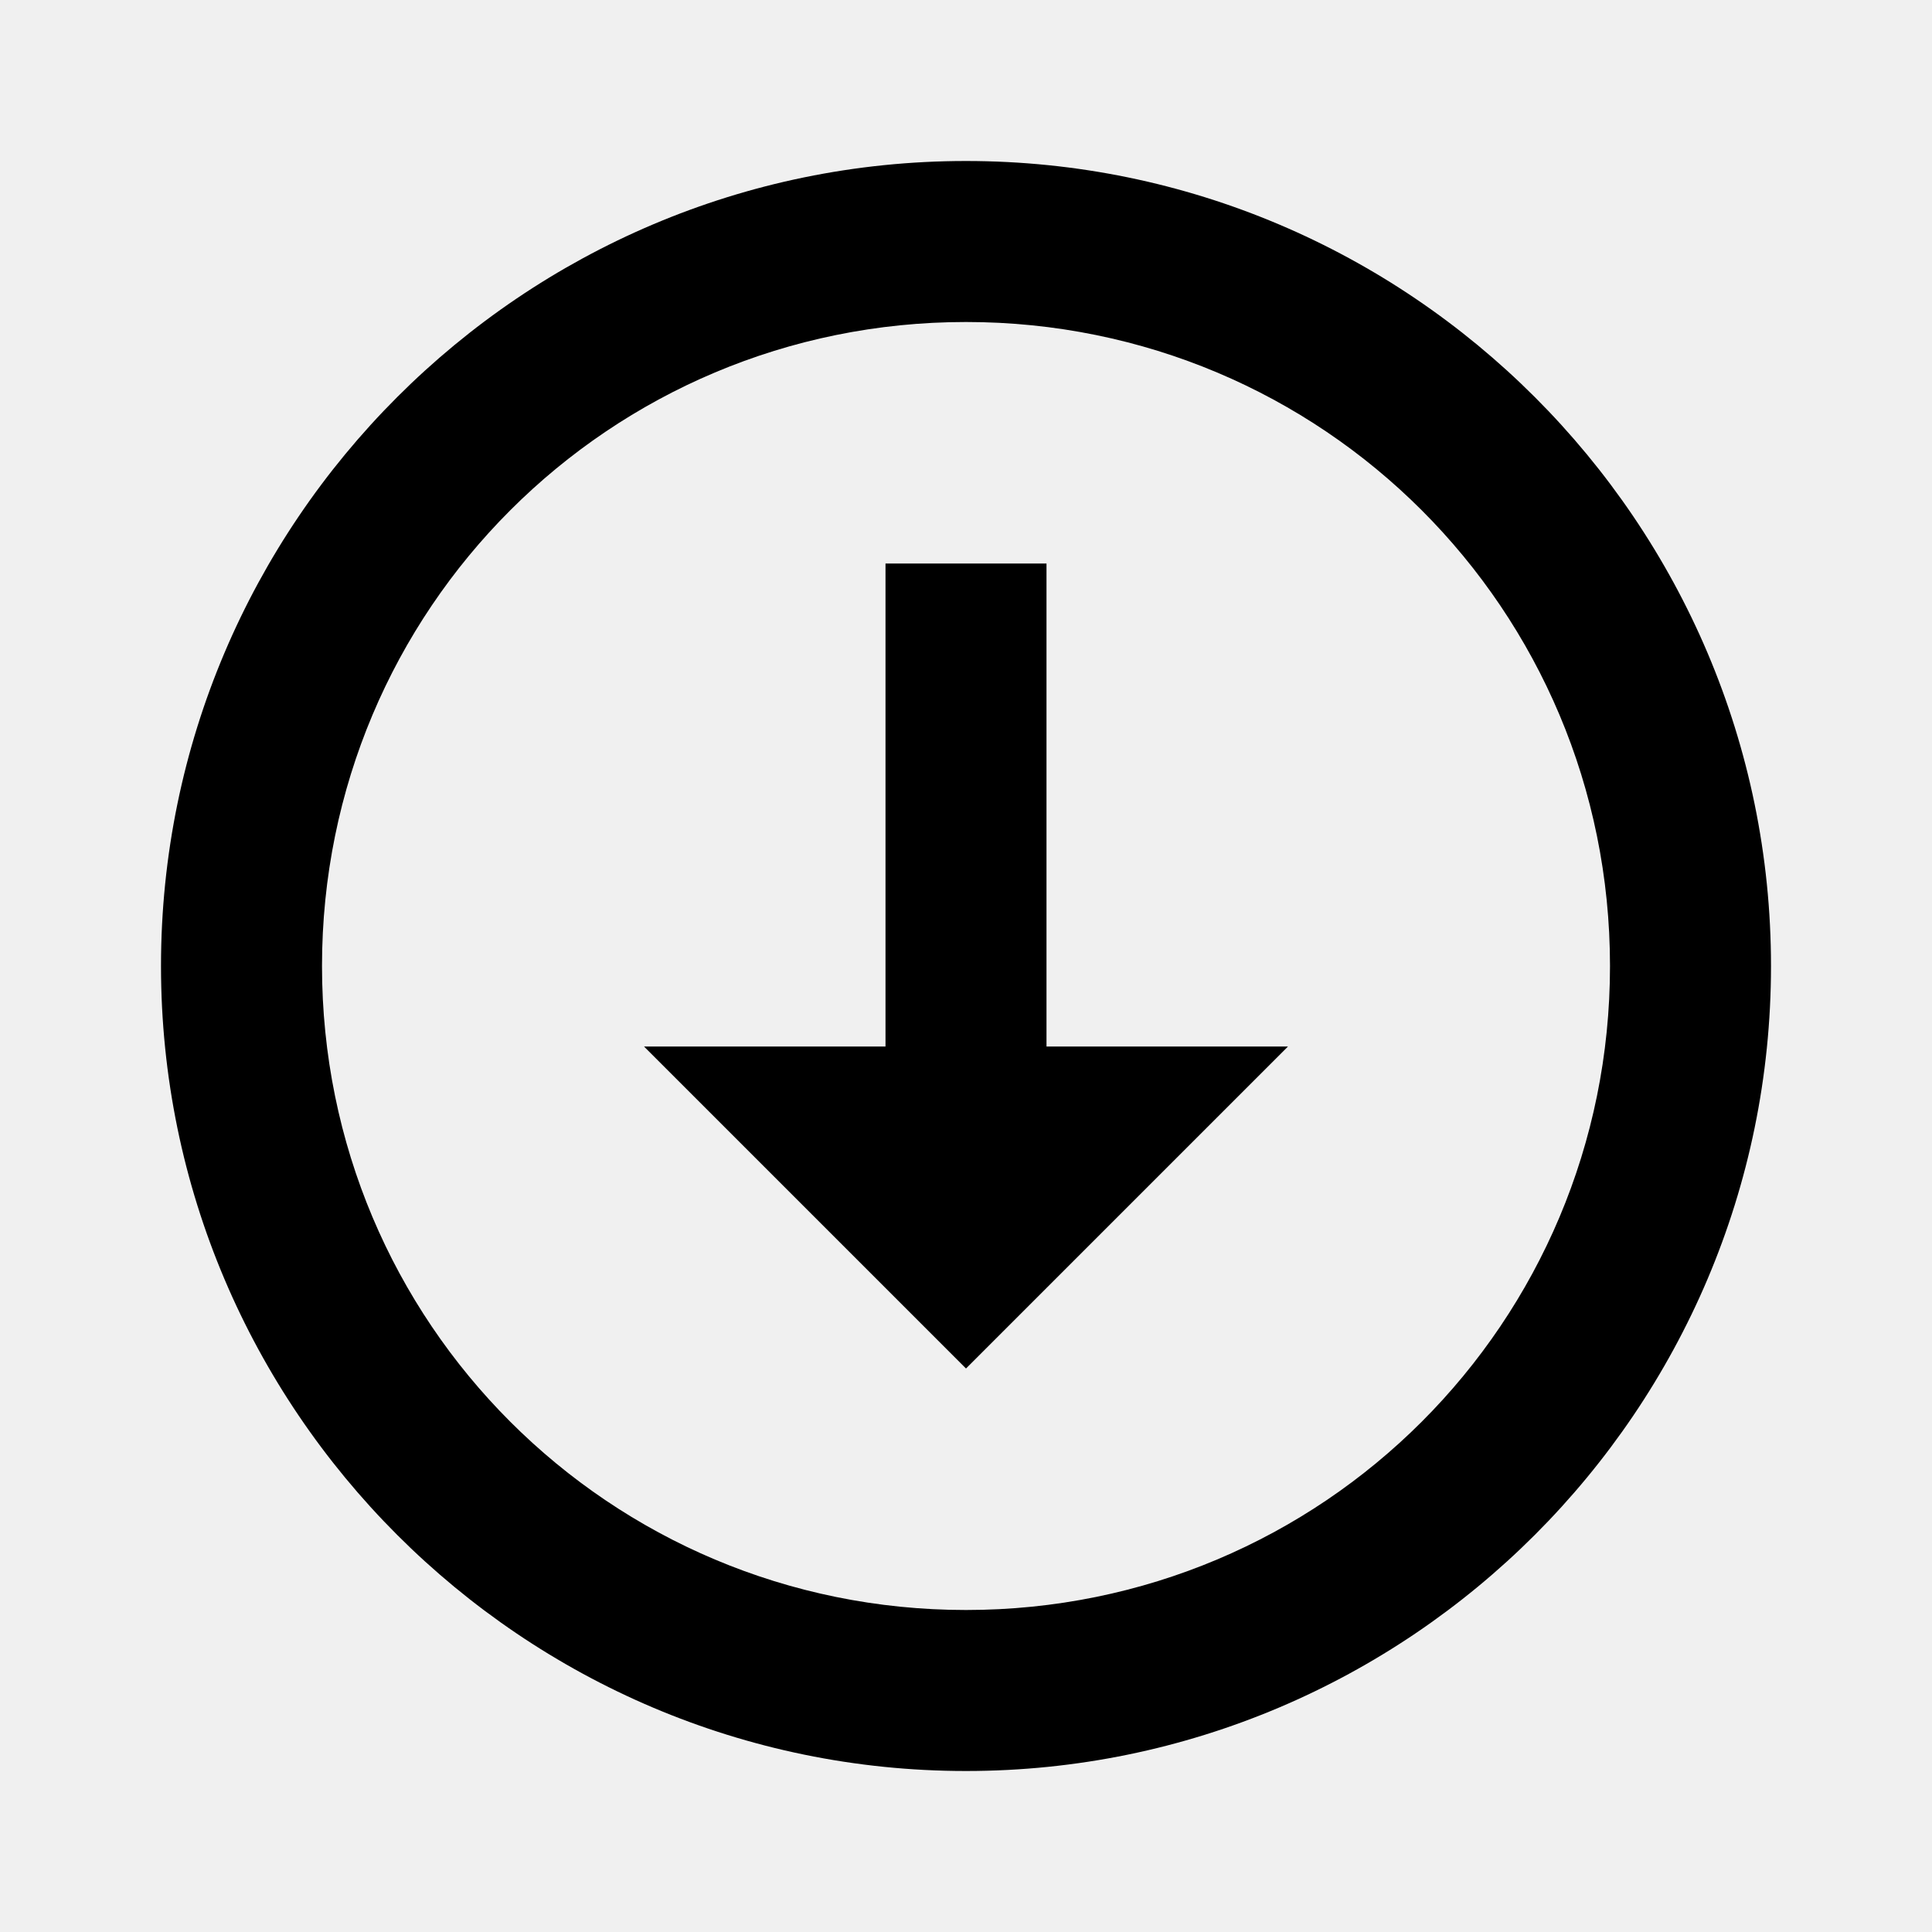
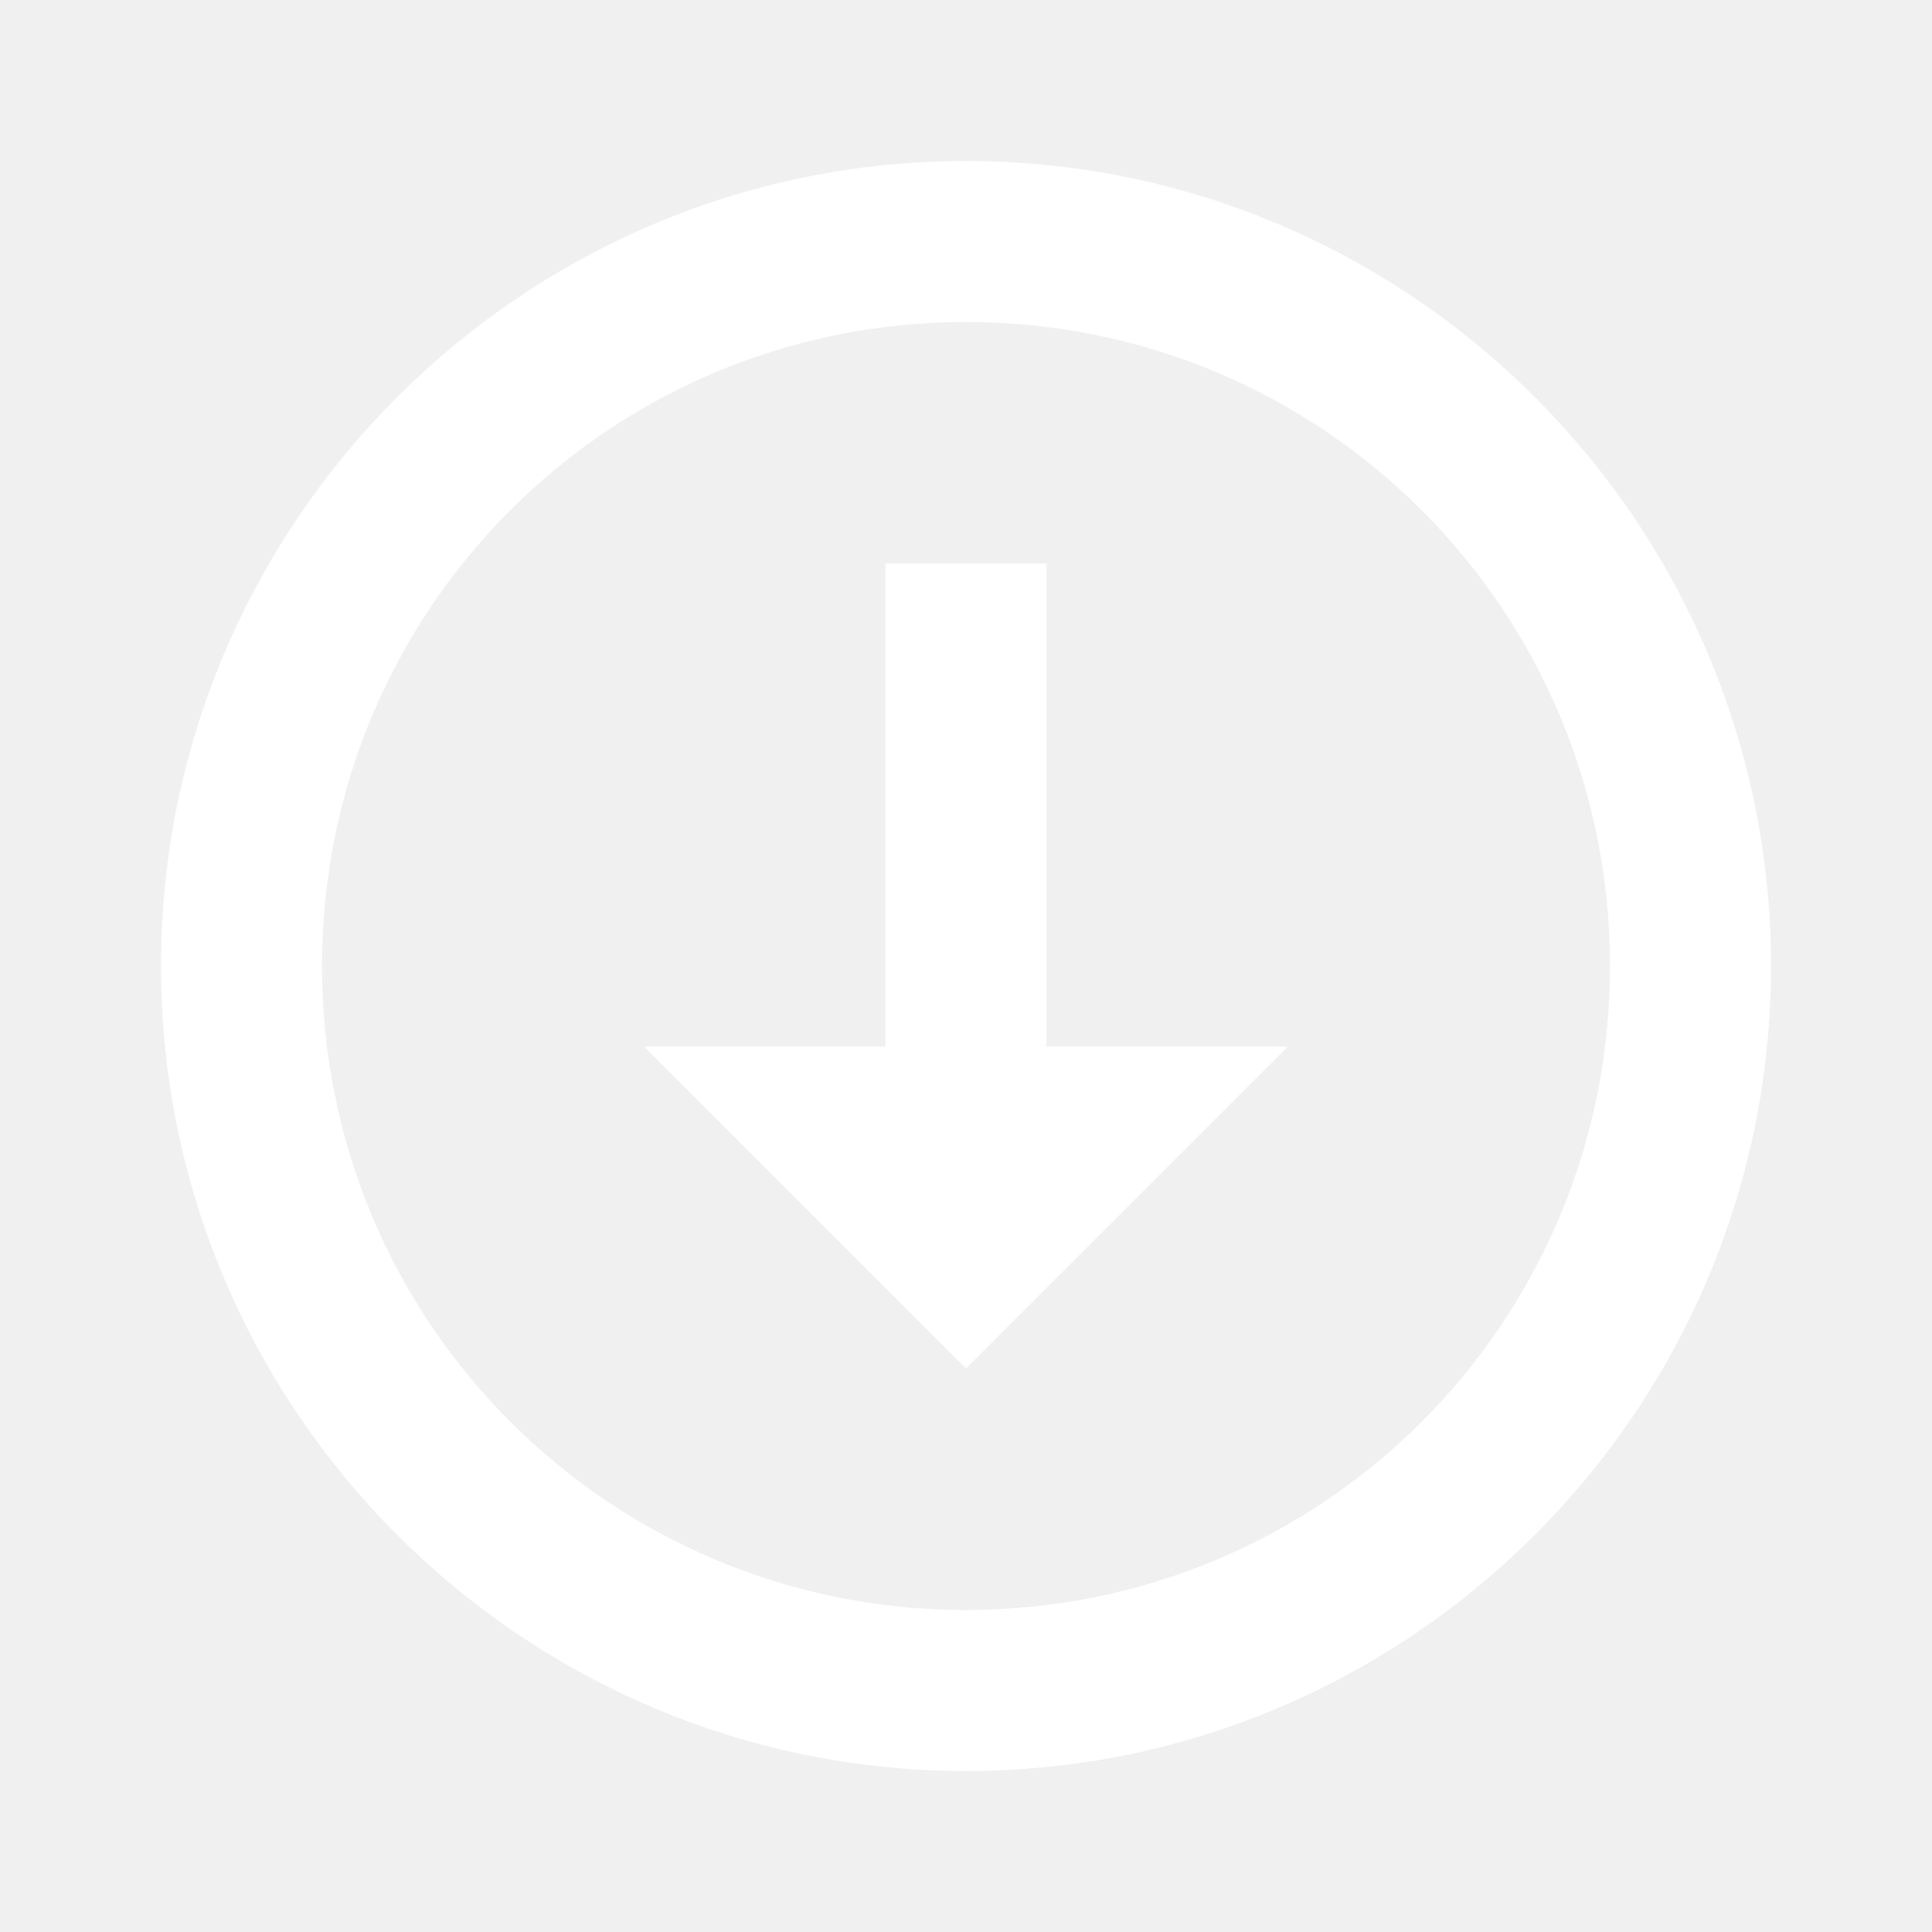
<svg xmlns="http://www.w3.org/2000/svg" width="24" height="24" viewBox="0 0 24 24" fill="none">
-   <path d="M12 2C6.489 2 2 6.489 2 12C2 17.511 6.489 22 12 22C17.511 22 22 17.511 22 12C22 6.489 17.511 2 12 2ZM12 4C16.43 4 20 7.57 20 12C20 16.43 16.43 20 12 20C7.57 20 4 16.43 4 12C4 7.57 7.57 4 12 4ZM11 7V13H8L12 17L16 13H13V7H11Z" fill="black" />
+   <path d="M12 2C6.489 2 2 6.489 2 12C2 17.511 6.489 22 12 22C17.511 22 22 17.511 22 12C22 6.489 17.511 2 12 2ZM12 4C16.43 4 20 7.57 20 12C20 16.43 16.43 20 12 20C7.57 20 4 16.43 4 12C4 7.57 7.57 4 12 4ZM11 7V13H8L12 17L16 13H13V7H11Z" fill="white" />
</svg>
